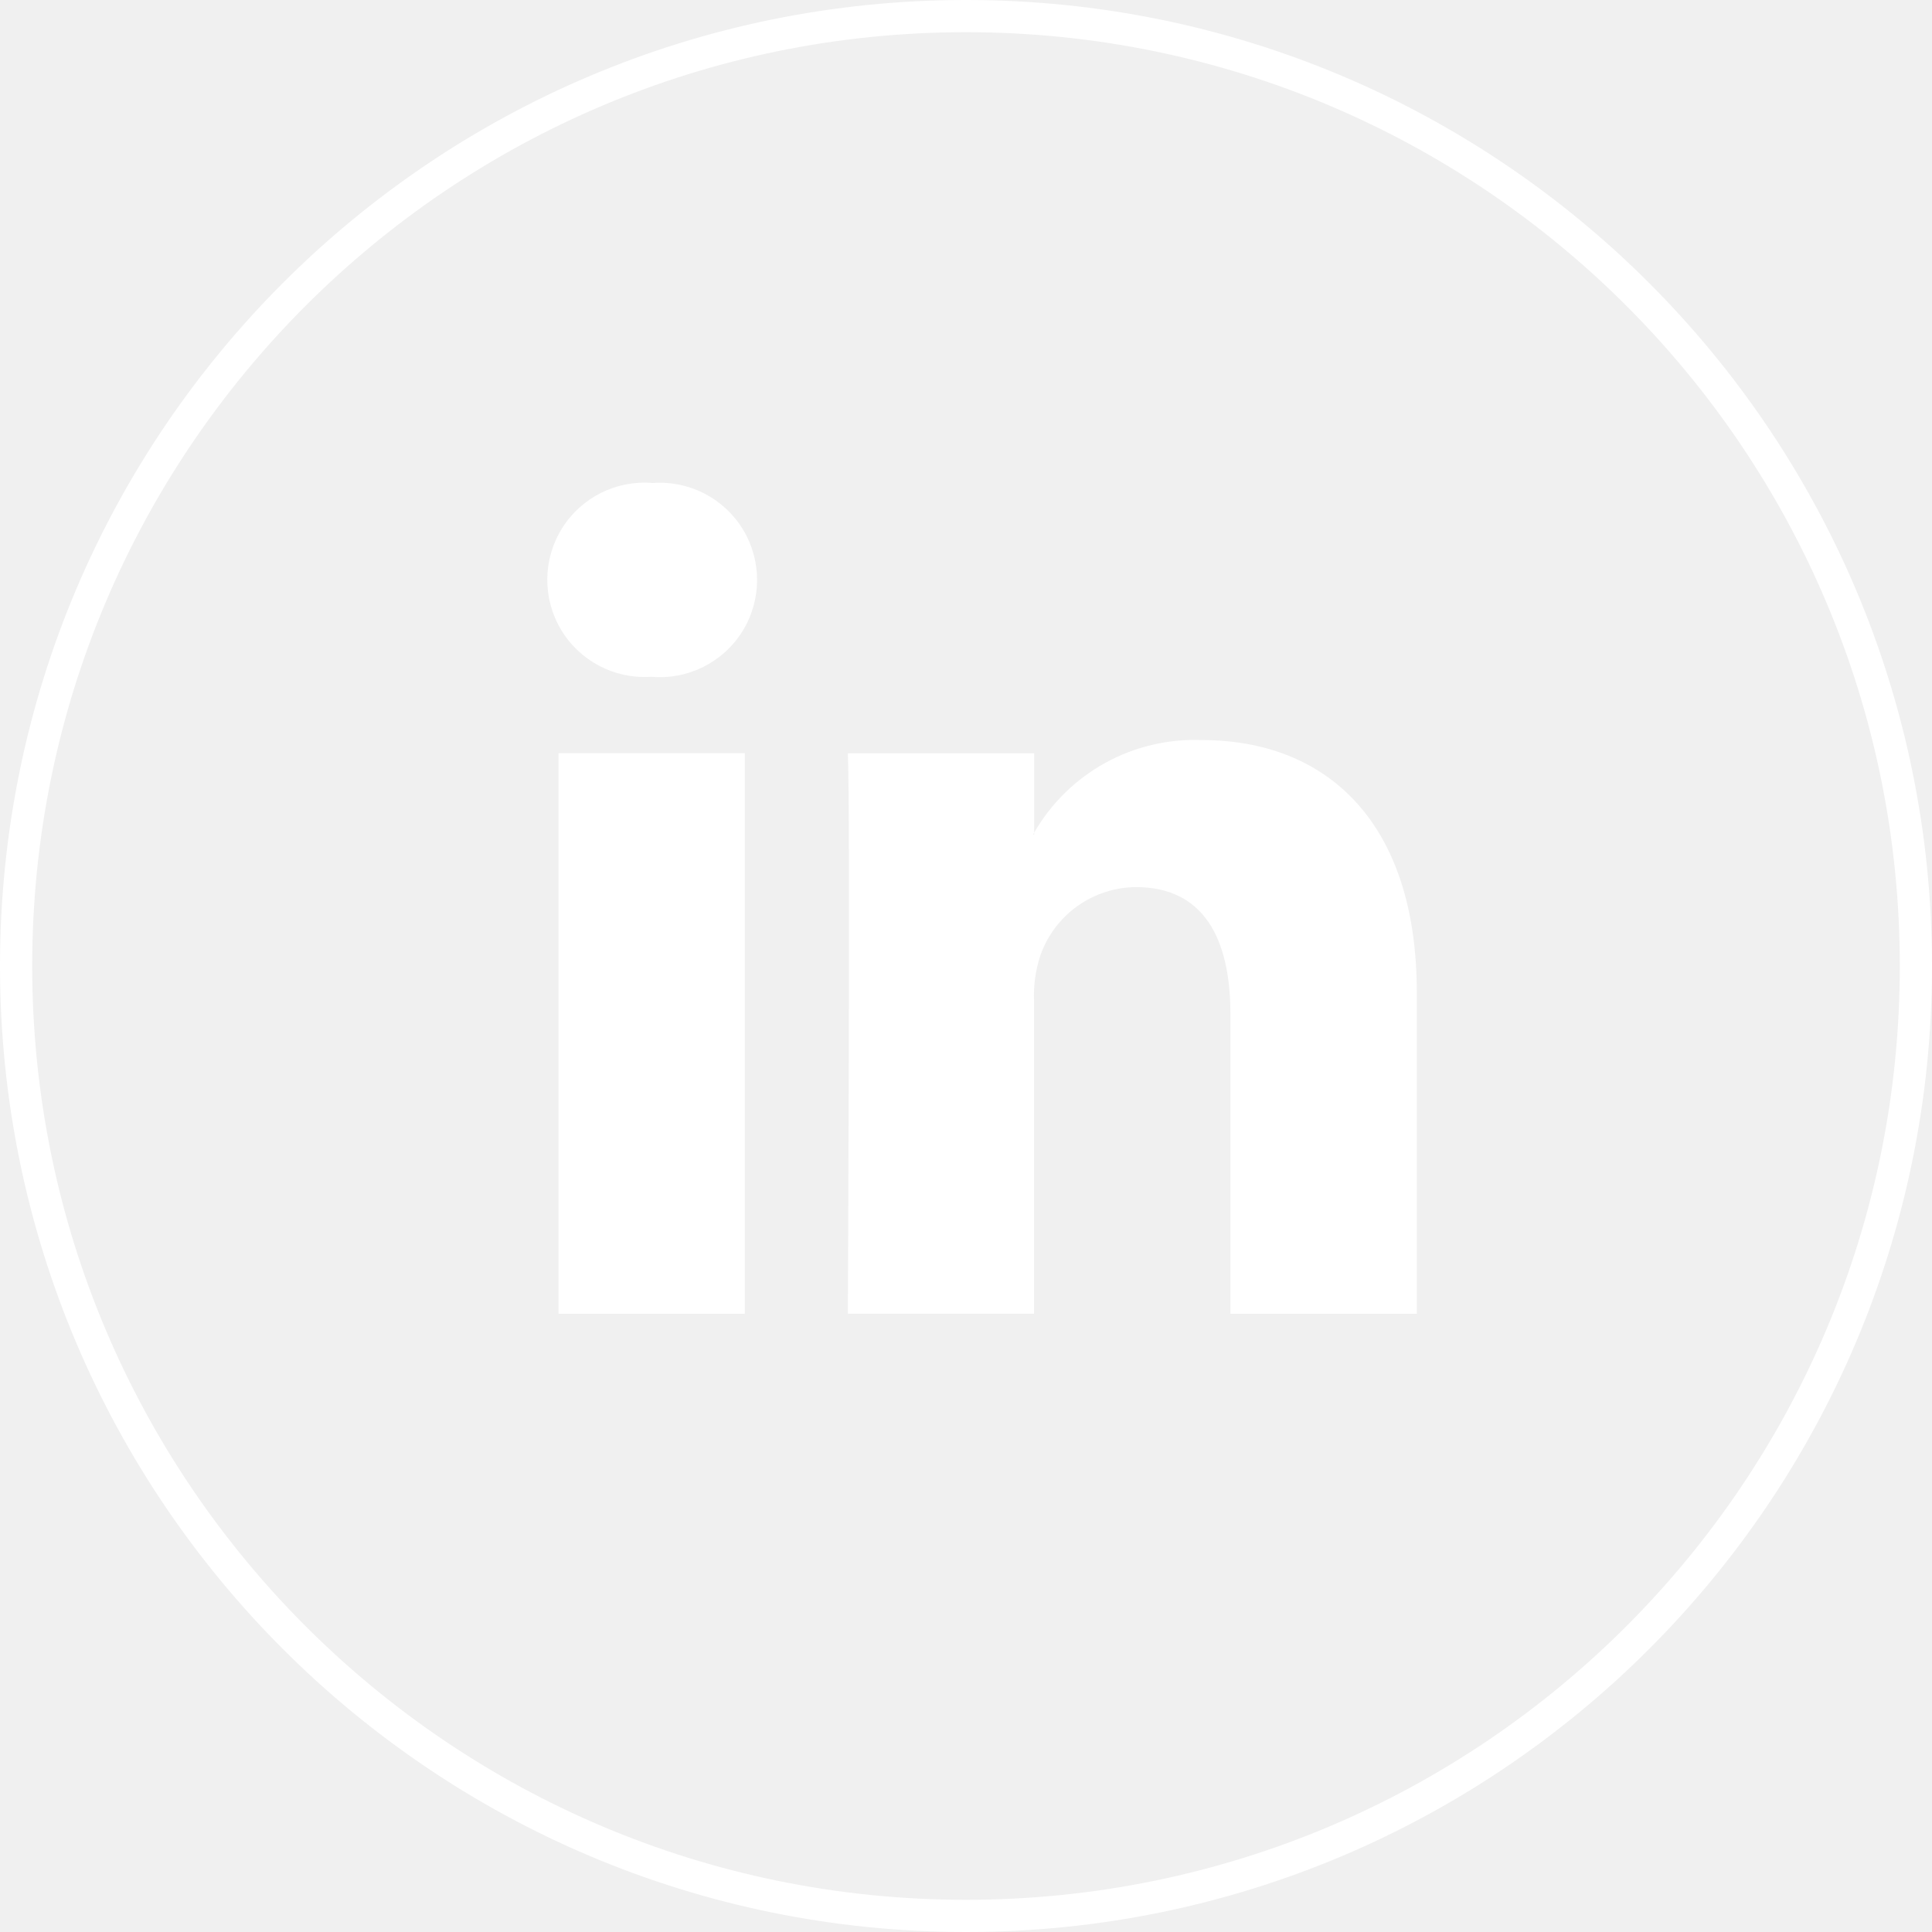
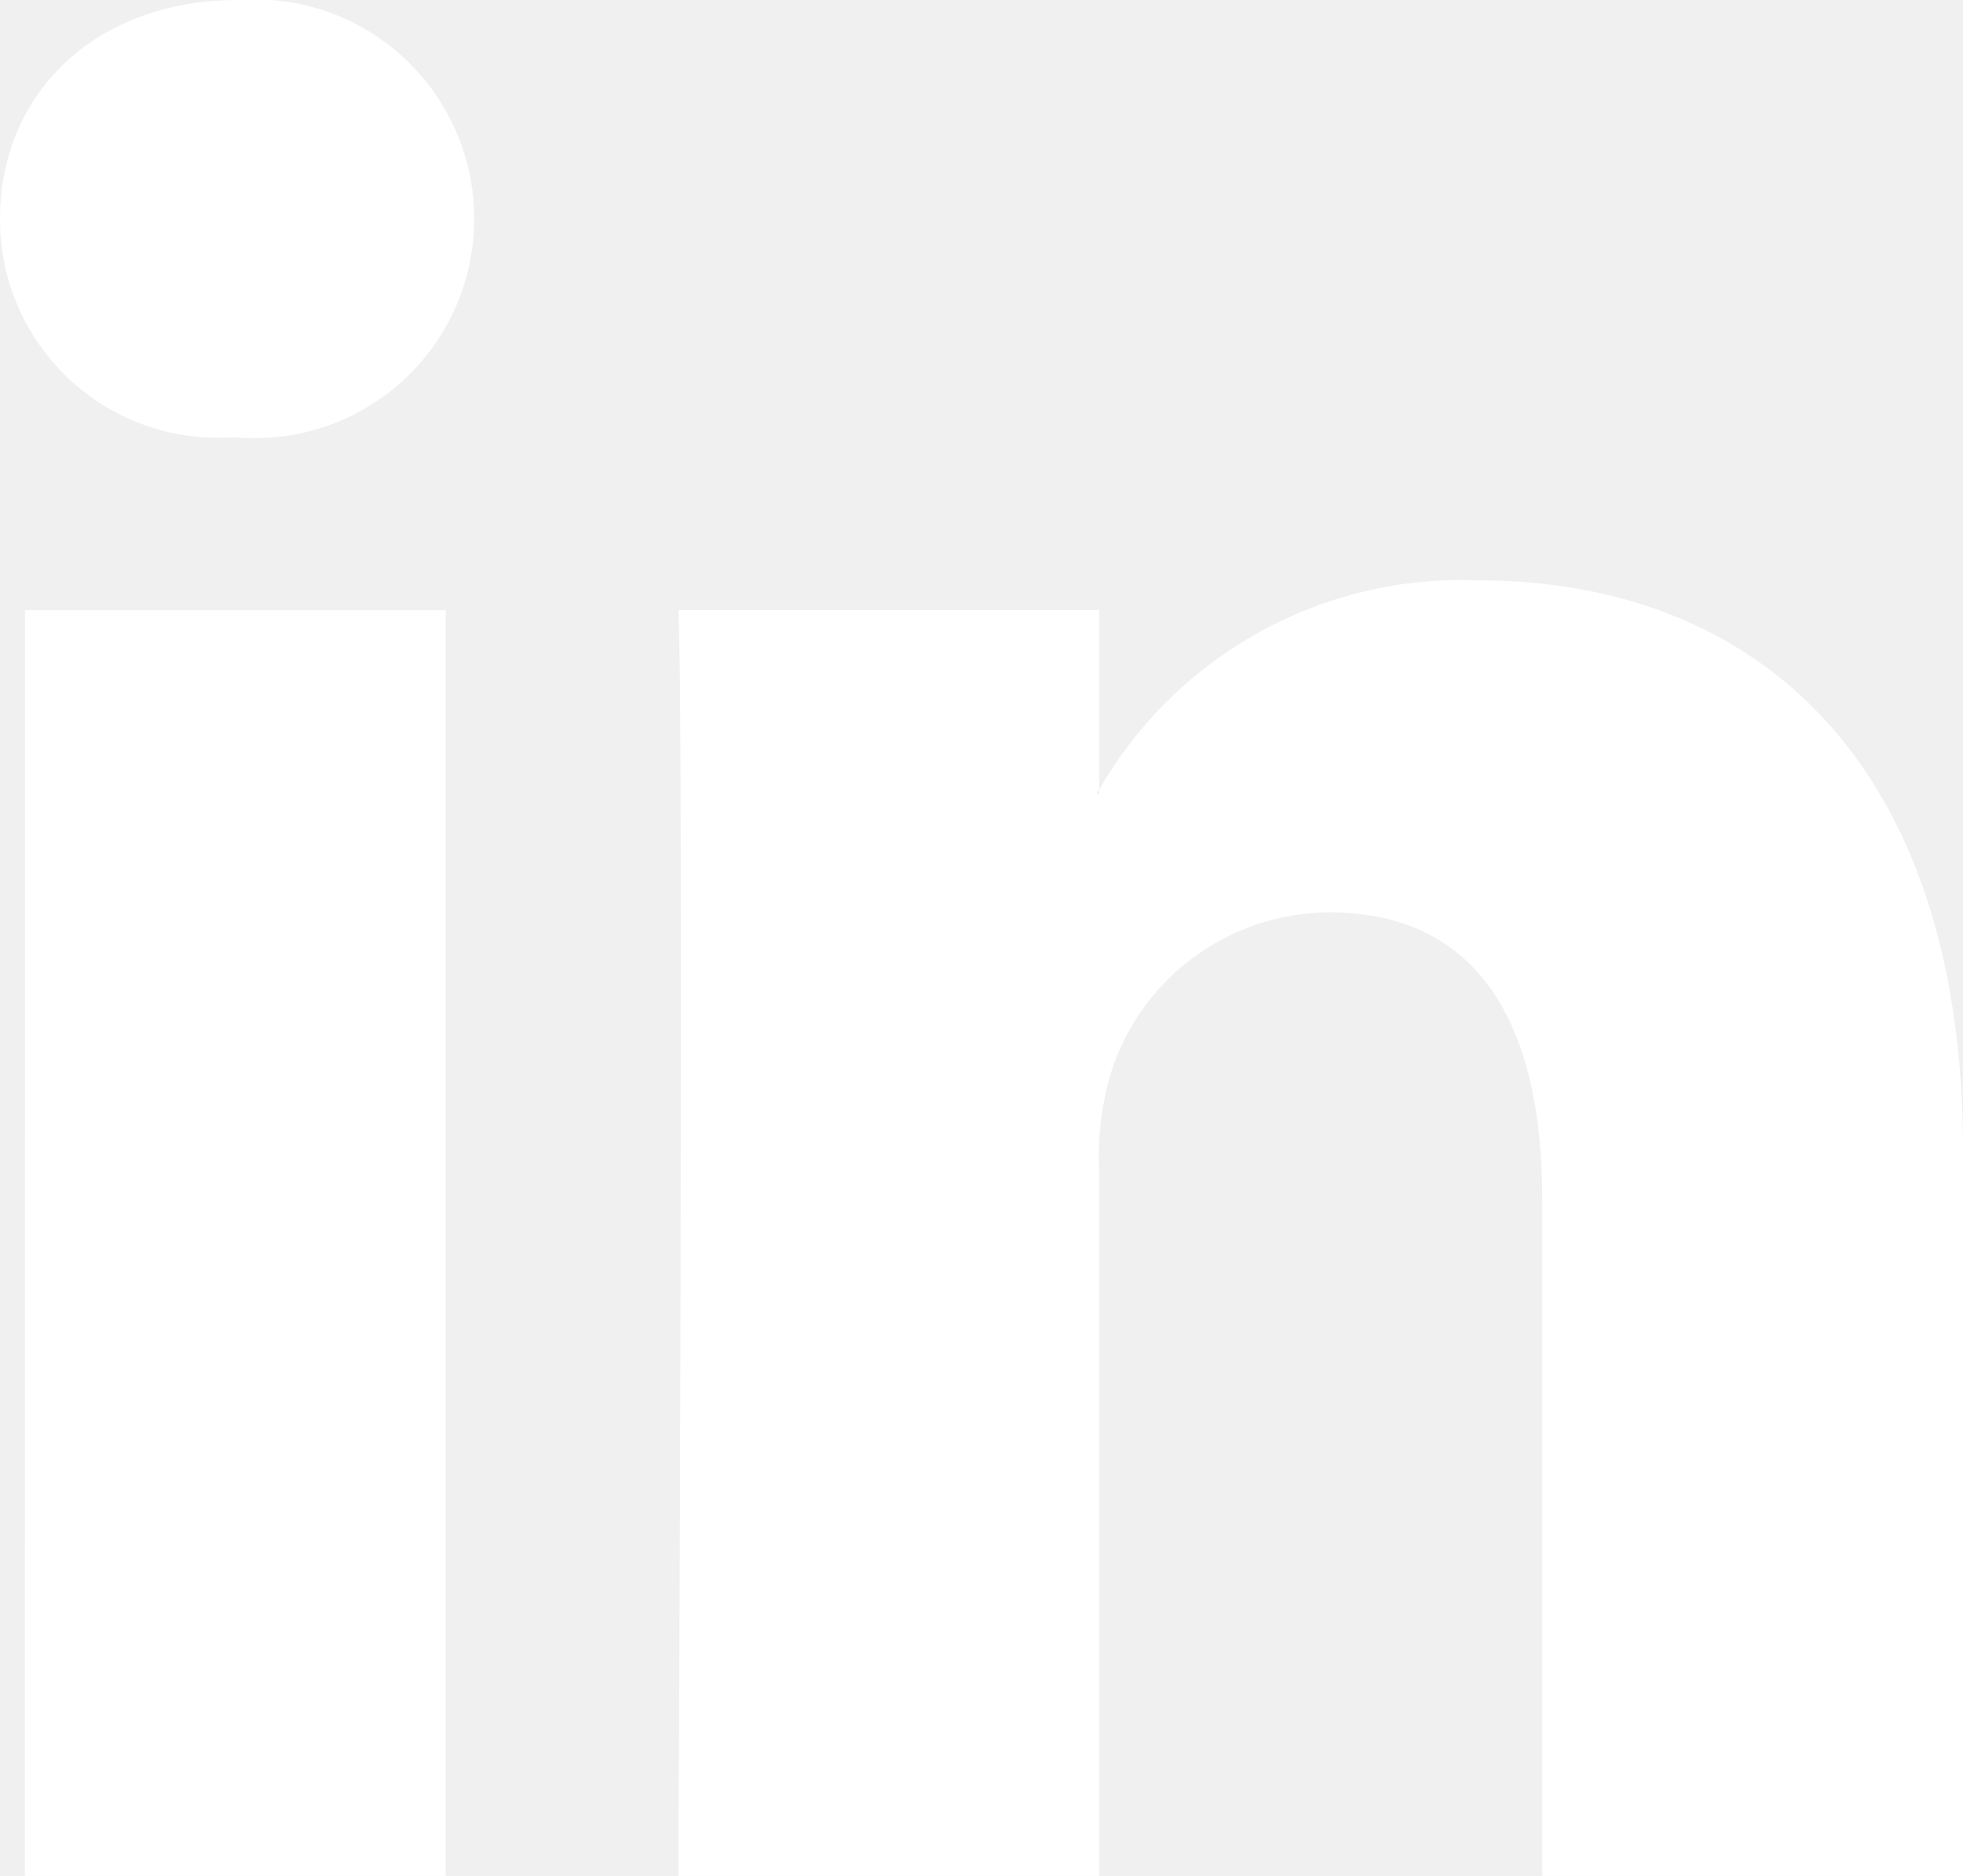
- <svg xmlns="http://www.w3.org/2000/svg" width="60" height="60" viewBox="0 0 60 60">
-   <defs>
-     <style>.a,.c{fill:none;}.b{clip-path:url(#a);}.c{stroke:#fff;}.d{fill:#fff;}.e{stroke:none;}</style>
-     <clipPath id="a">
-       <rect class="a" width="60" height="60" />
-     </clipPath>
-   </defs>
-   <g class="b" transform="translate(0)">
-     <g class="c">
-       <circle class="e" cx="30" cy="30" r="30" />
-       <circle class="a" cx="30" cy="30" r="29.5" />
-     </g>
-     <g transform="translate(17 15)">
-       <path class="d" d="M27,26.449v9.98H21.211V27.113c0-2.342-.835-3.934-2.93-3.934a3.17,3.17,0,0,0-2.969,2.115,4,4,0,0,0-.2,1.413v9.721H9.331s.078-15.772,0-17.406h5.785v2.467c-.008.02-.025.037-.033.06h.033v-.06a5.749,5.749,0,0,1,5.217-2.876C24.148,18.613,27,21.1,27,26.449ZM3.275,10.629A3.018,3.018,0,1,0,3.2,16.648h.035a3.019,3.019,0,1,0,.039-6.019ZM.345,36.429H6.131V19.02H.345Z" transform="translate(0 -10.629)" />
-     </g>
+ <svg xmlns="http://www.w3.org/2000/svg" width="36.809" height="35.173" viewBox="0 0 36.809 35.173">
+   <g id="_003-linkedin-logo" data-name="003-linkedin-logo" transform="translate(0 -9.558)">
+     <path id="LinkedIn" d="M36.809,31.122V44.731H28.919v-12.7c0-3.19-1.141-5.366-4-5.366a4.317,4.317,0,0,0-4.048,2.886,5.4,5.4,0,0,0-.262,1.924V44.731H12.721s.106-21.5,0-23.733h7.891v3.364c-.016.025-.037.052-.052.077h.052v-.077a7.835,7.835,0,0,1,7.112-3.922C32.916,20.441,36.809,23.833,36.809,31.122ZM4.466,9.558c-2.7,0-4.466,1.771-4.466,4.1a4.088,4.088,0,0,0,4.361,4.1h.053a4.114,4.114,0,1,0,.052-8.2Zm-4,35.173H8.358V21H.469Z" fill="#fff" />
  </g>
</svg>
